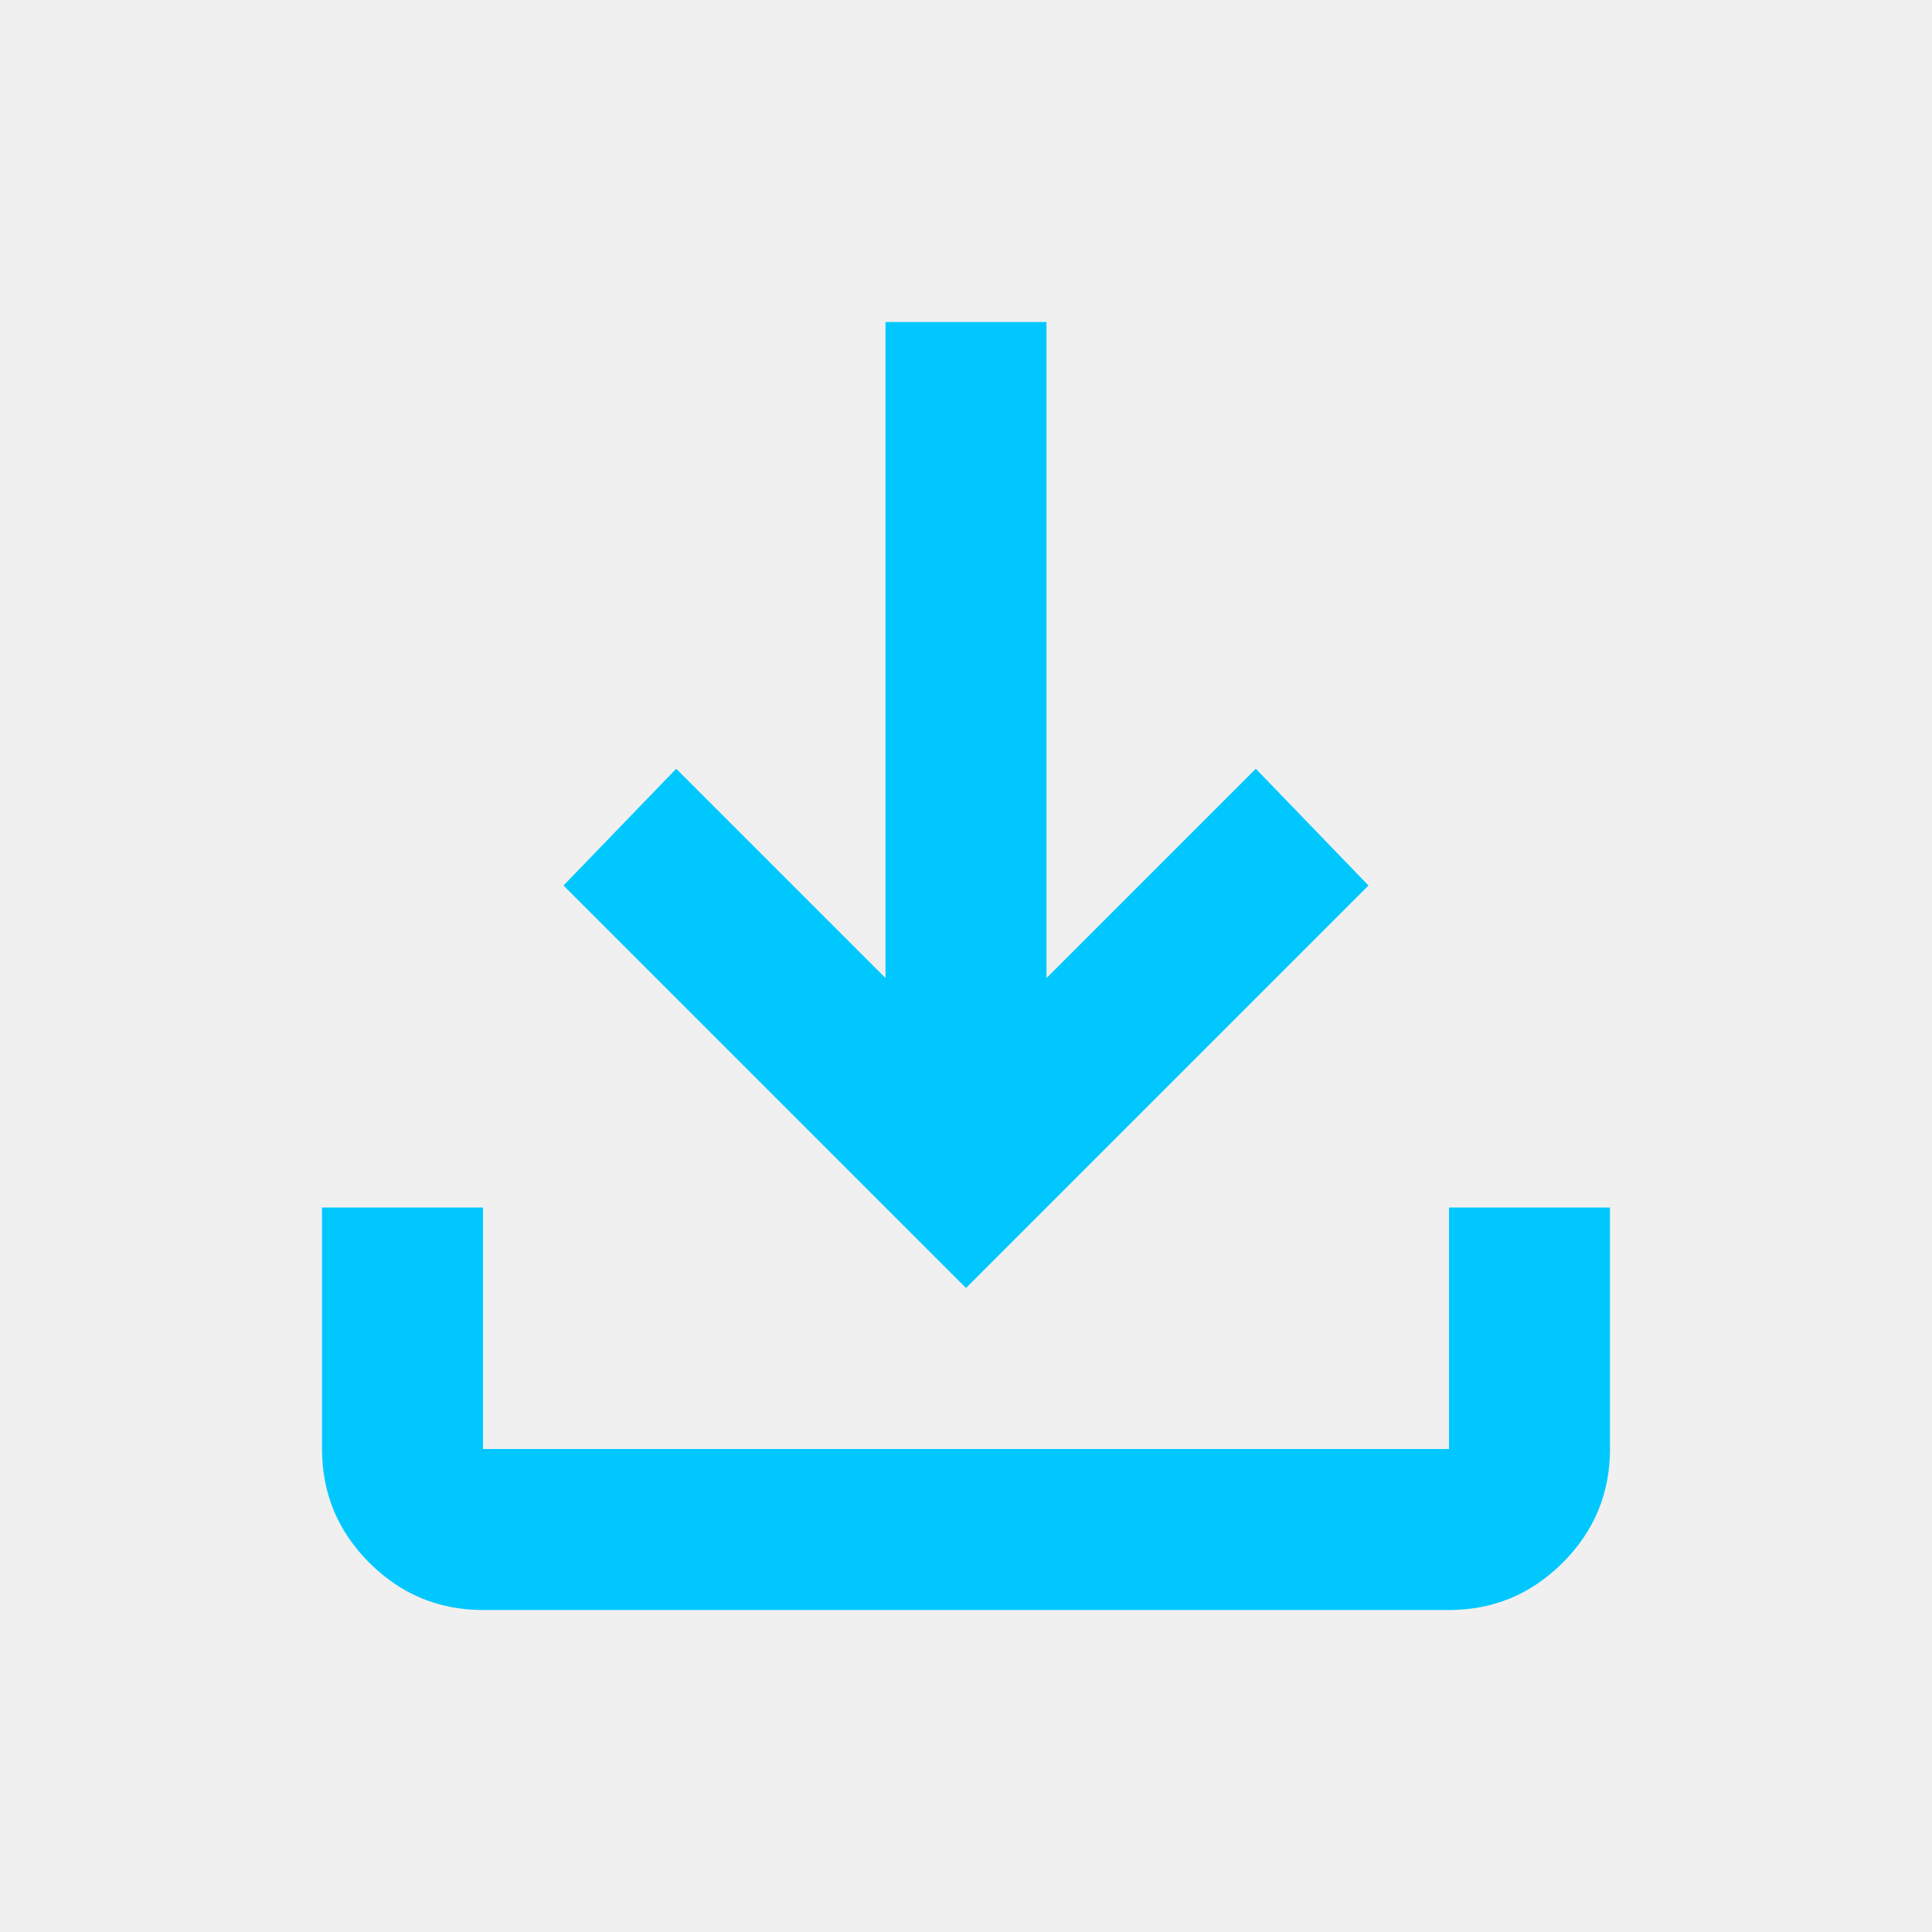
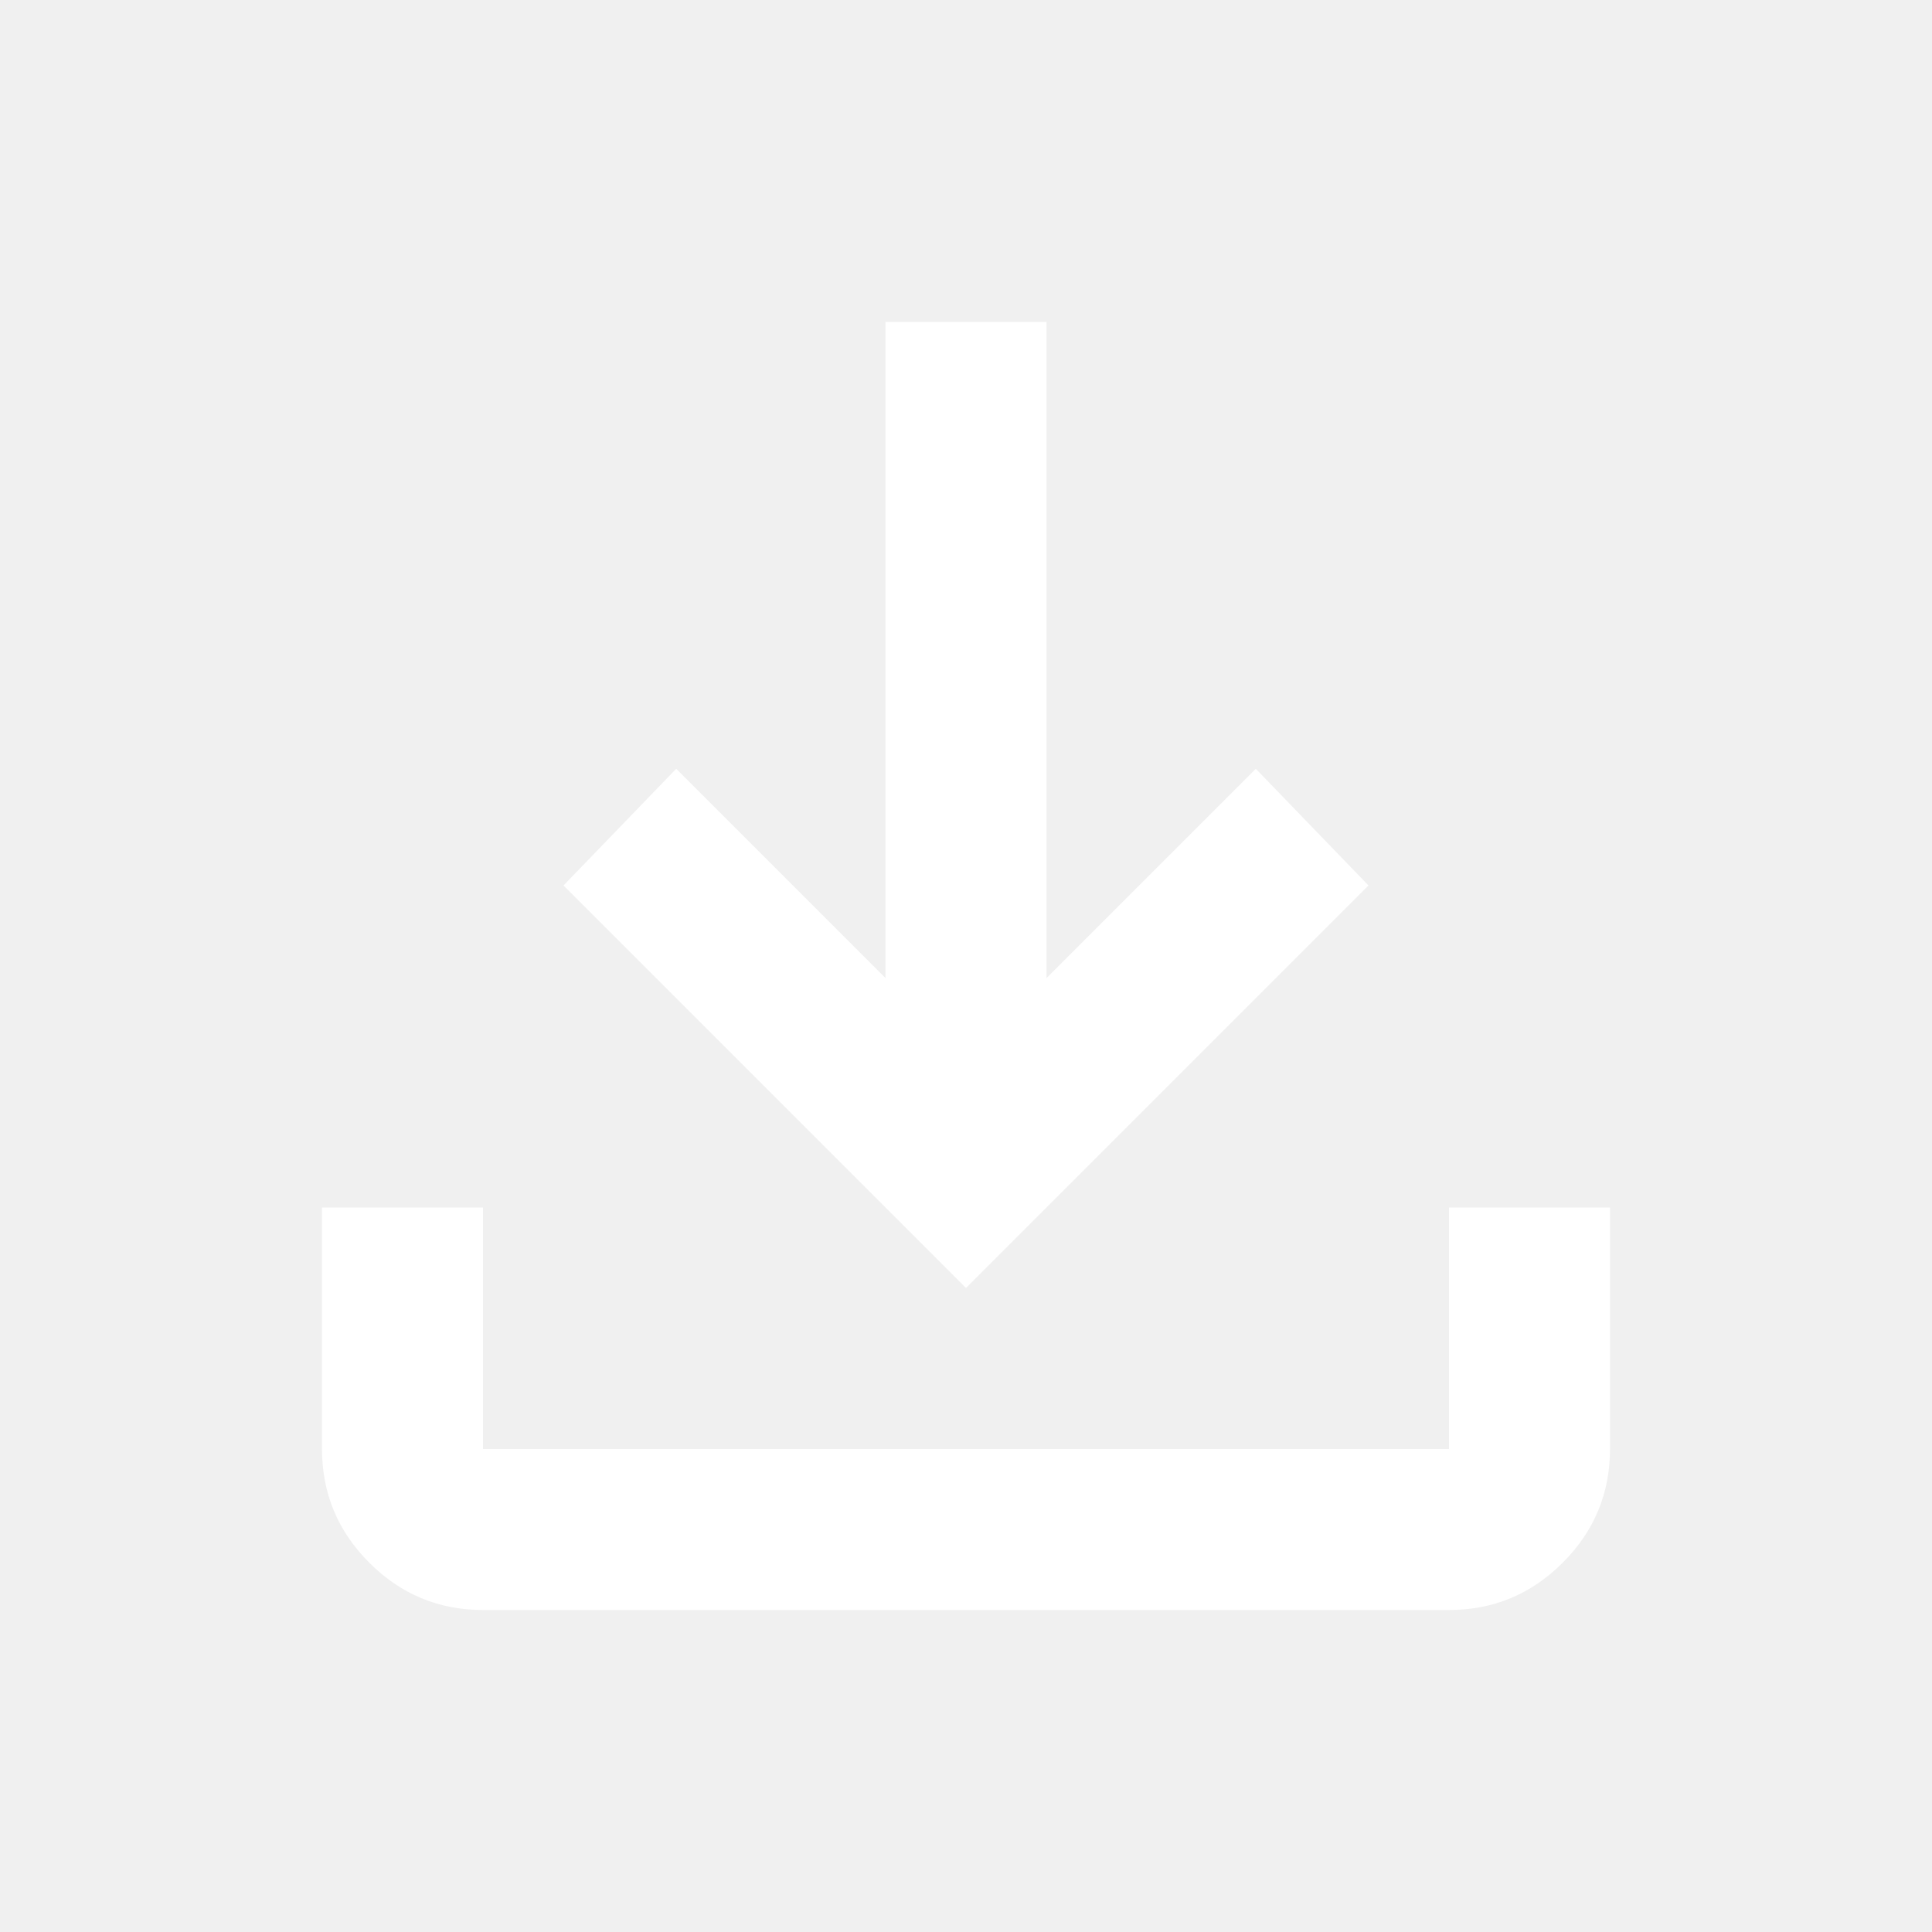
- <svg xmlns="http://www.w3.org/2000/svg" height="24px" viewBox="0 -960 960 960" width="24px" fill="#00c8ff">
+ <svg xmlns="http://www.w3.org/2000/svg" height="24px" viewBox="0 -960 960 960" width="24px" fill="#fff">
  <path d="M480-320 280-520l56-58 104 104v-326h80v326l104-104 56 58-200 200ZM240-160q-33 0-56.5-23.5T160-240v-120h80v120h480v-120h80v120q0 33-23.5 56.5T720-160H240Z" />
</svg>
